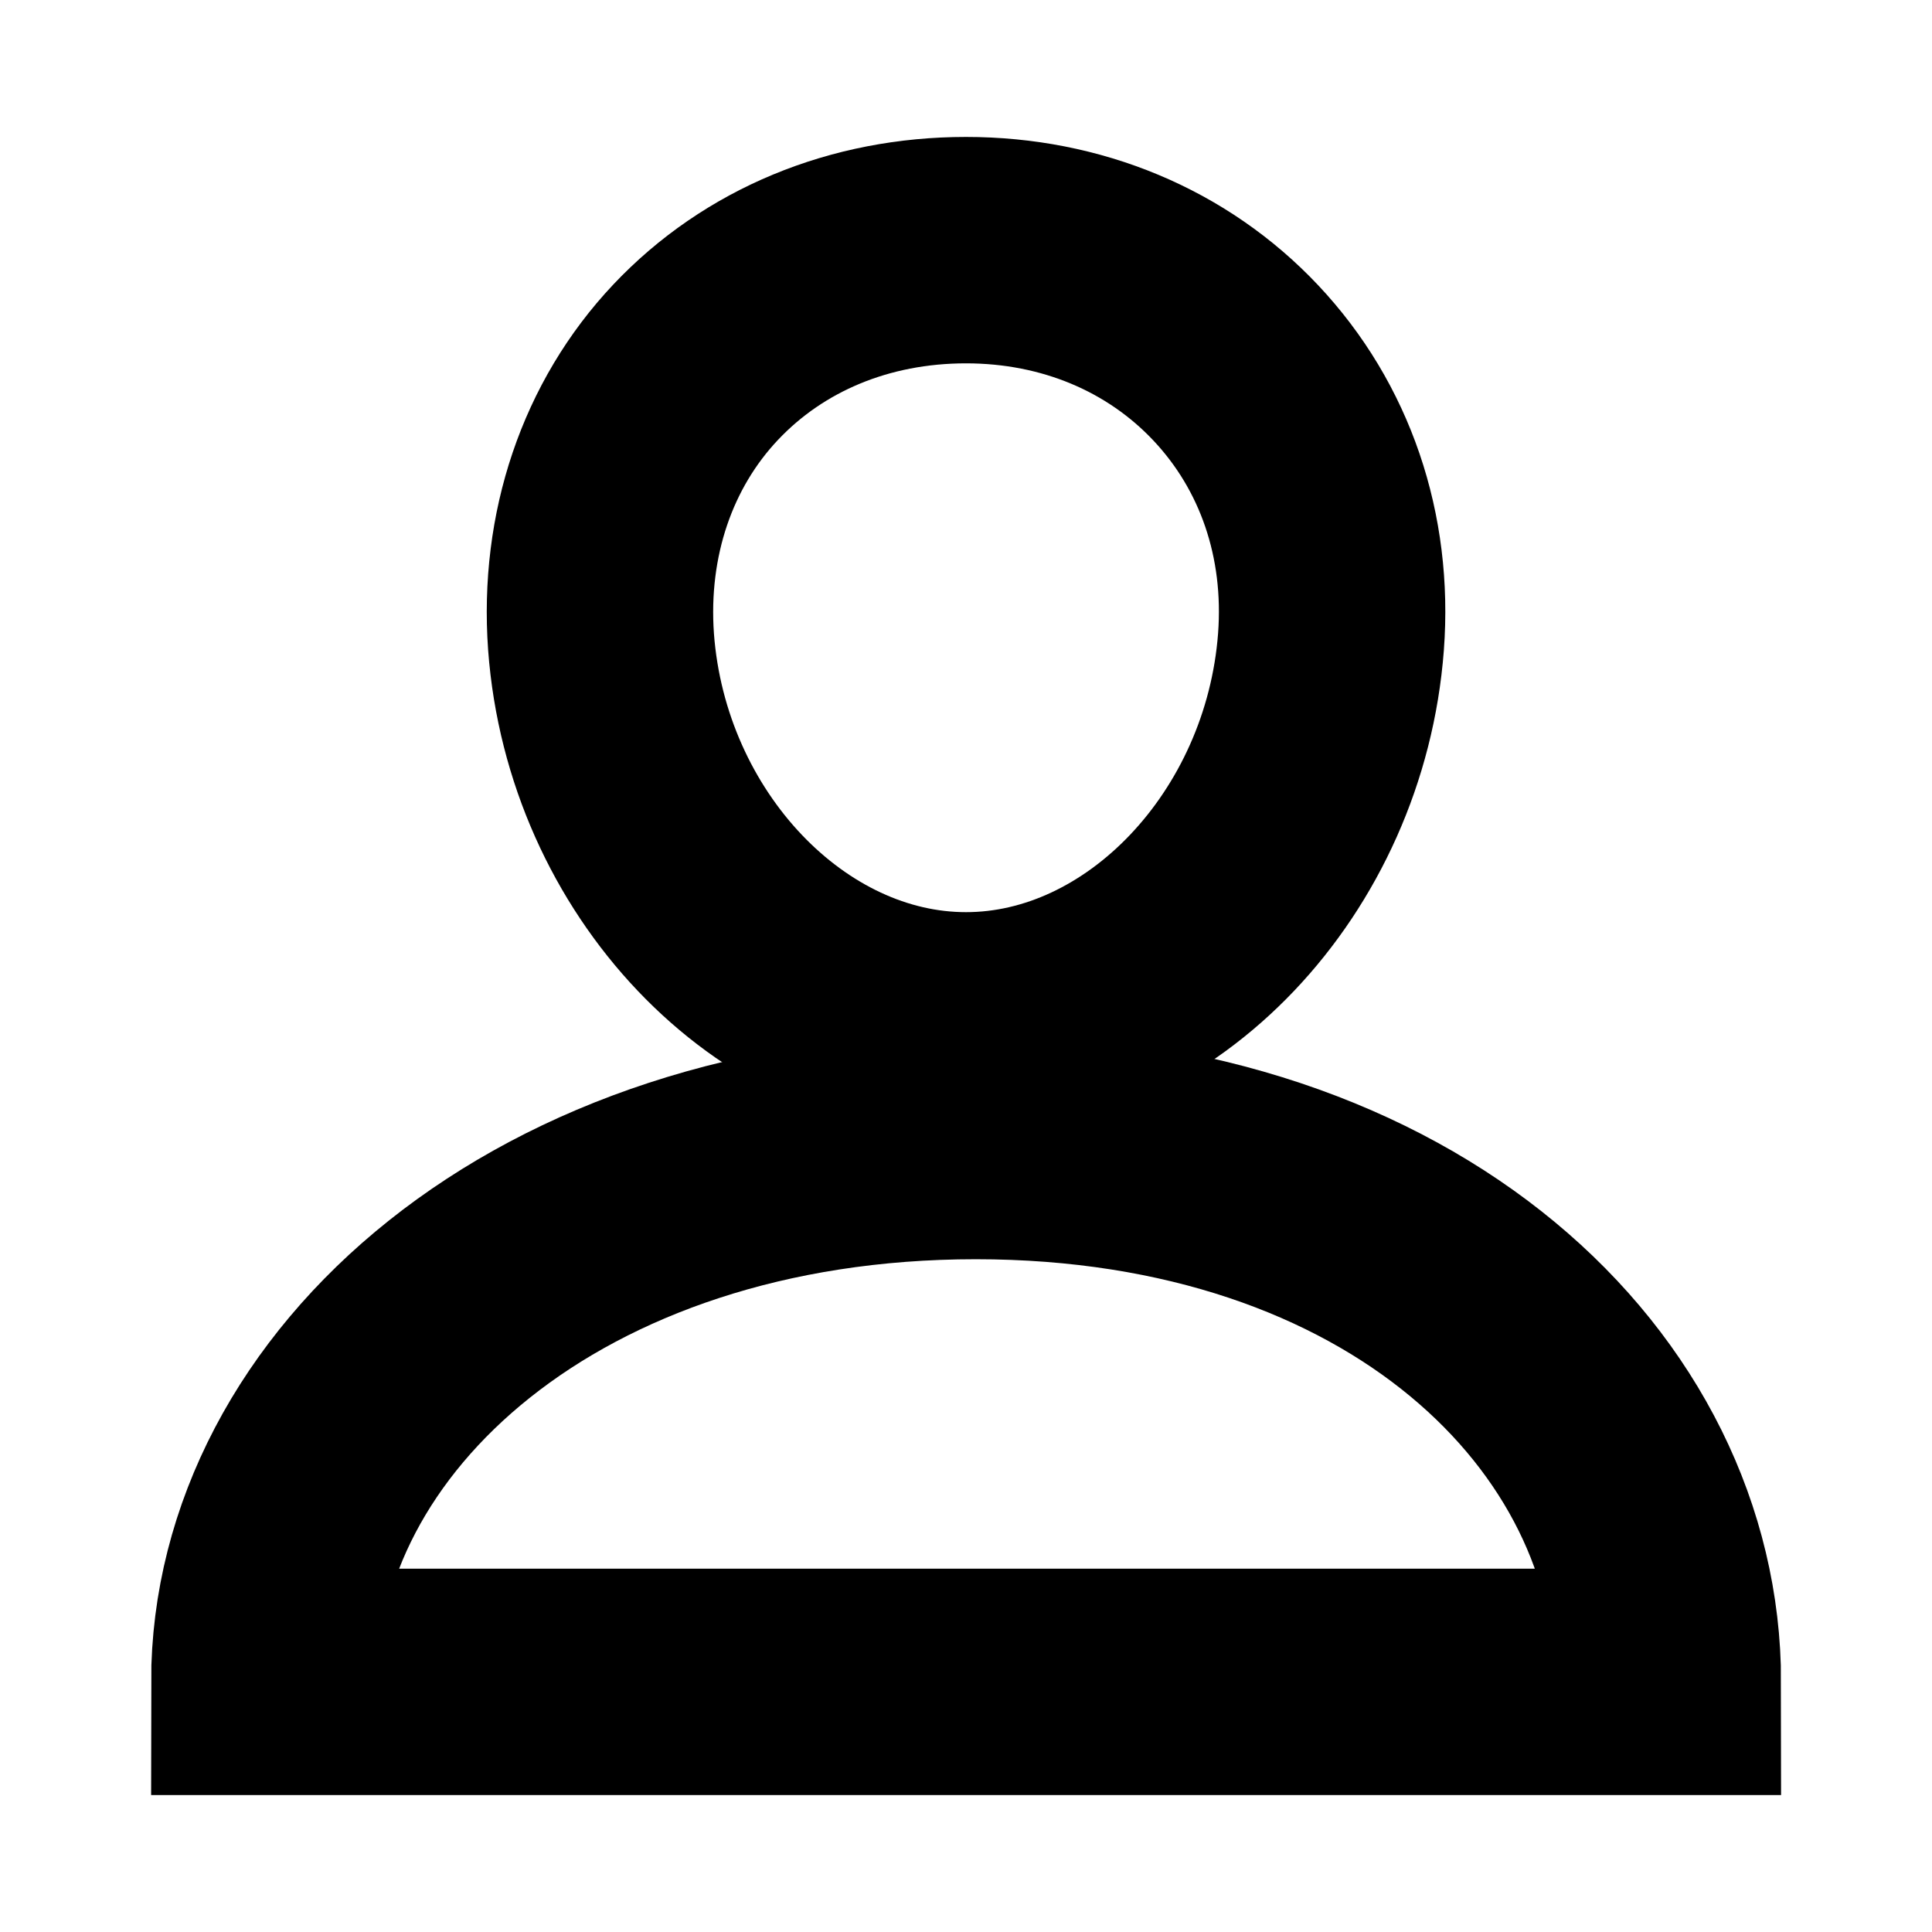
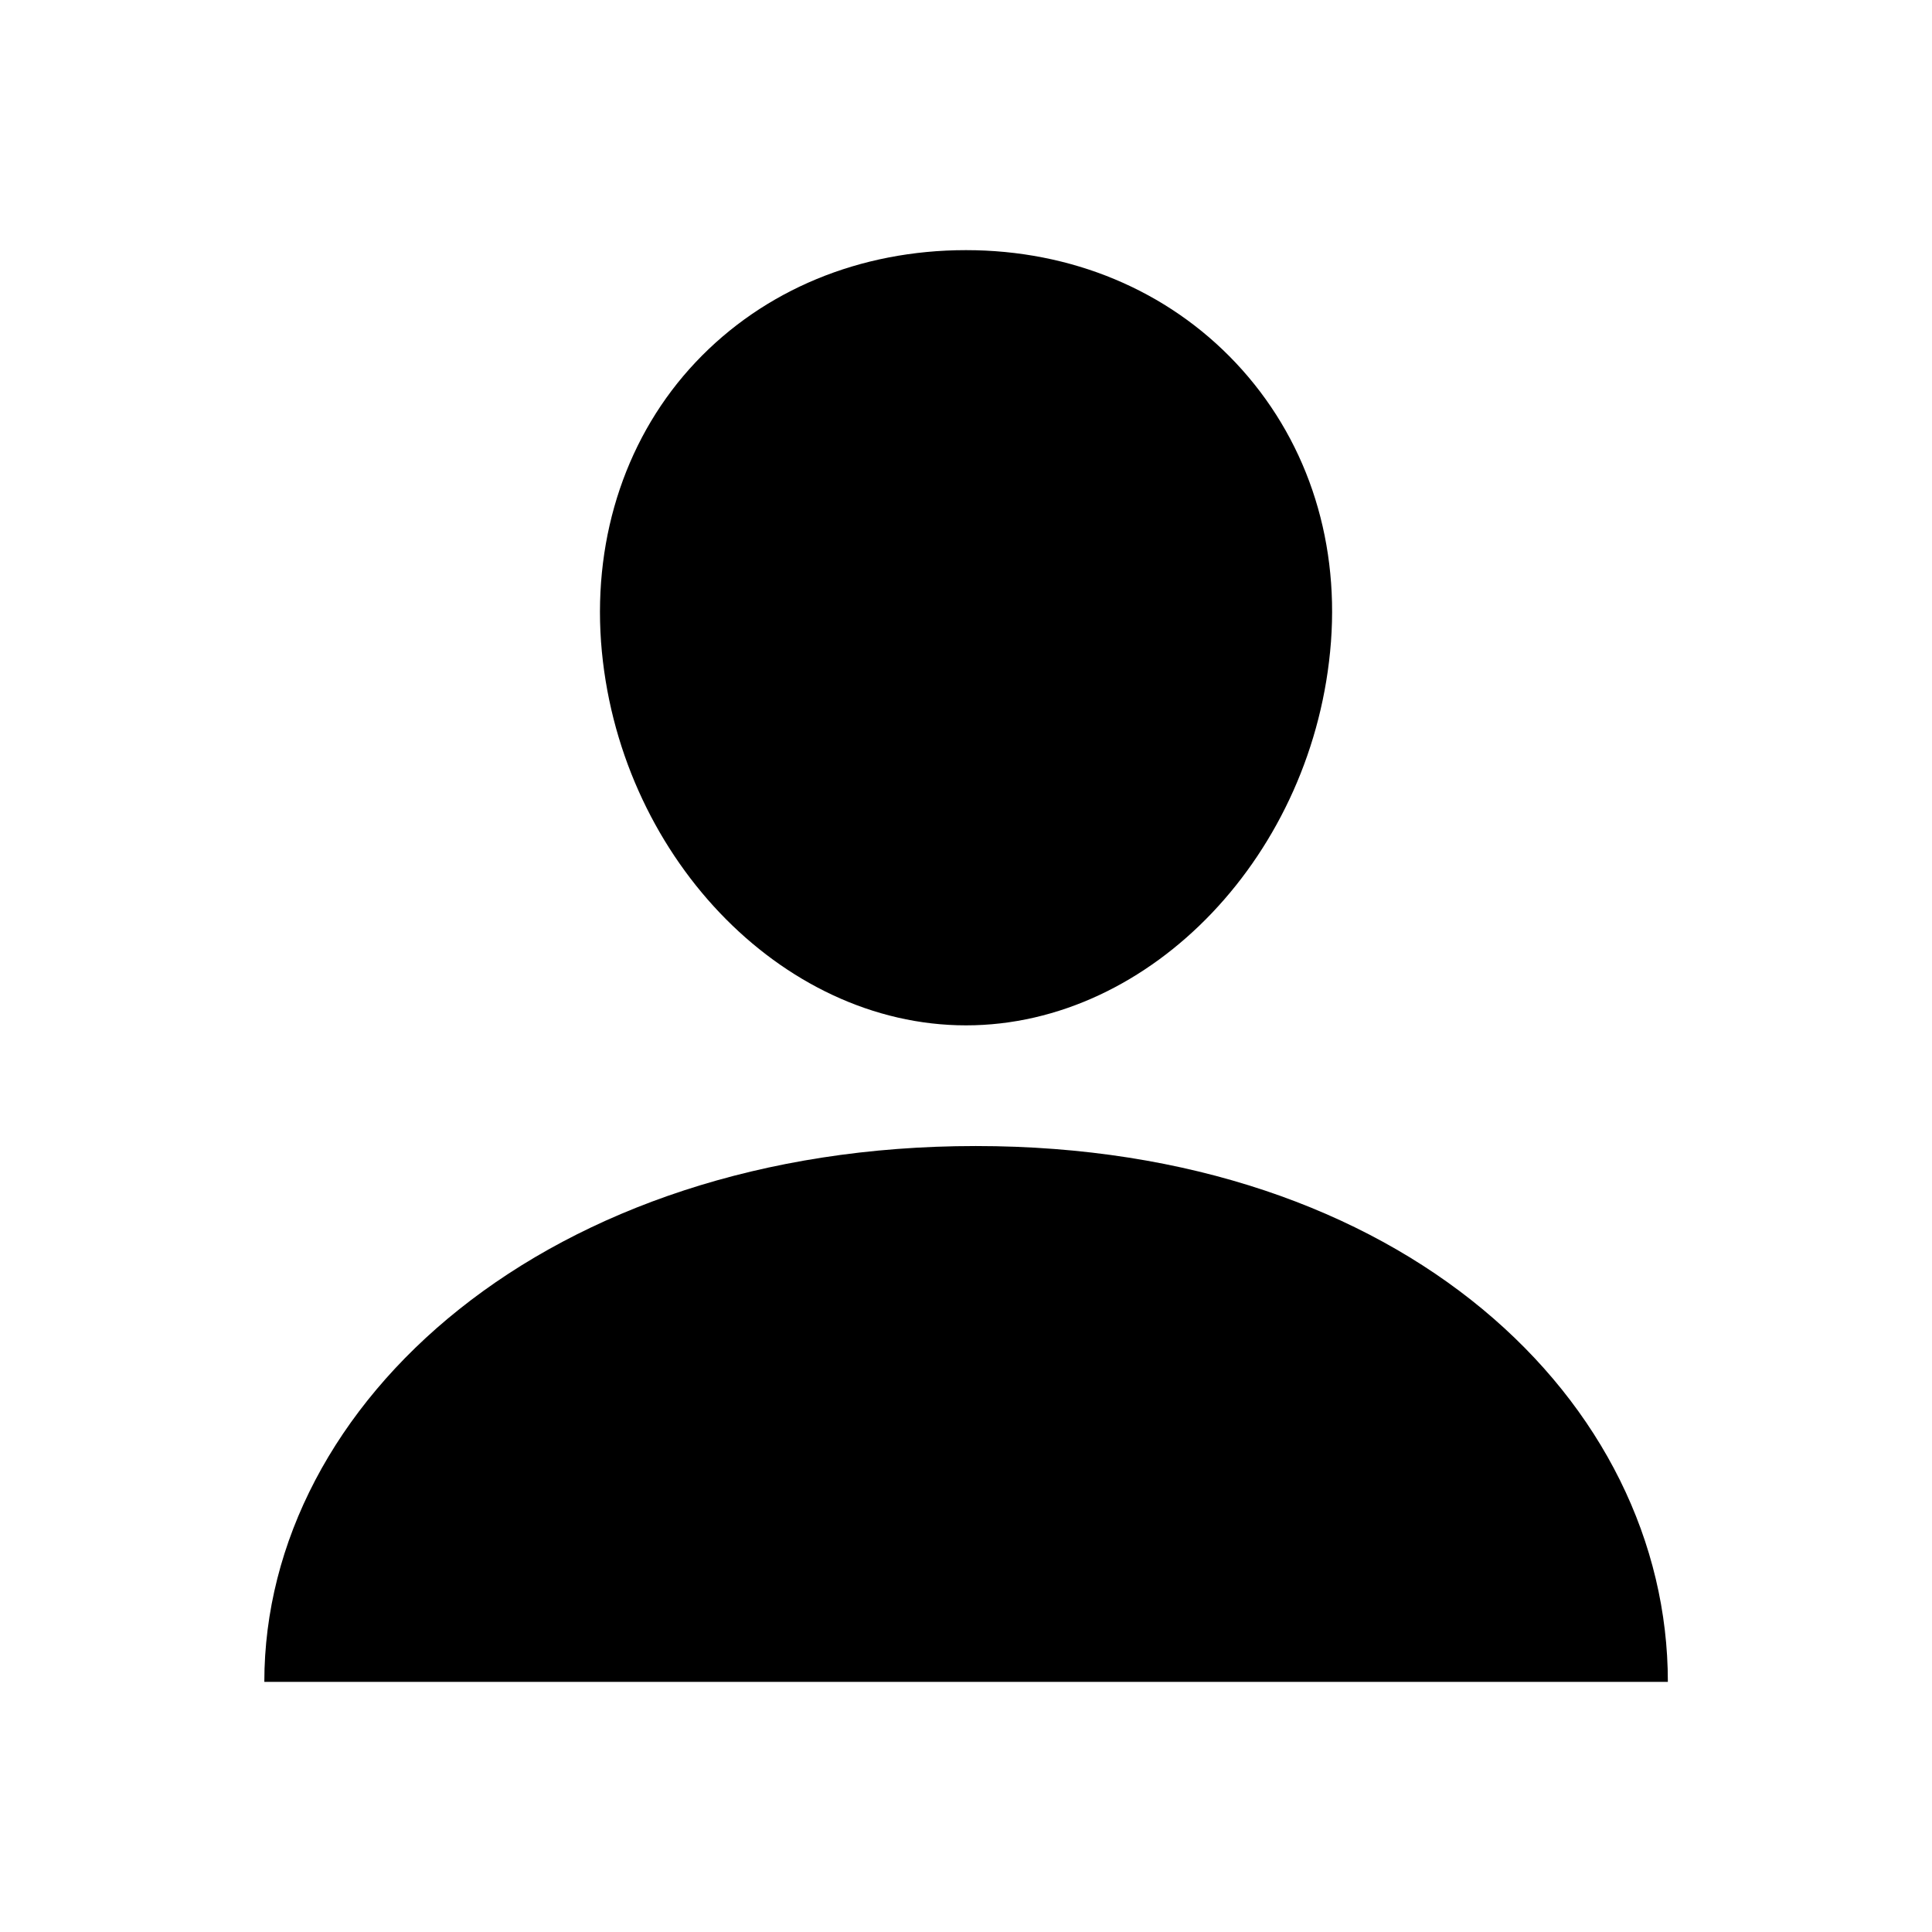
- <svg xmlns="http://www.w3.org/2000/svg" viewBox="0 0 512 512">
-   <path d="M442,445.71H70.05c0-74.08,75-142,188.54-142S442,371.63,442,445.71Z" style="fill:none;stroke:#000;stroke-miterlimit:10;stroke-width:60px" />
-   <path d="M256,66.29c-28.14,0-53.57,10.54-71.65,29.7s-27.11,45.66-25.07,74.09c4.14,56,47.53,101.65,96.72,101.65s92.49-45.65,96.72-101.64c2.11-28.16-6.85-54.41-25.23-73.93C309.34,76.9,283.94,66.29,256,66.29Z" style="fill:none;stroke:#000;stroke-miterlimit:10;stroke-width:60px" />
+ <svg xmlns="http://www.w3.org/2000/svg" viewBox="0 0 512 512" stroke="context-fill" stroke-opacity="context-fill-opacity">
+   <path d="M442,445.71H70.05c0-74.08,75-142,188.54-142S442,371.63,442,445.71Z" style="stroke-miterlimit:10;stroke-width:60px" />
+   <path d="M256,66.29c-28.14,0-53.57,10.54-71.65,29.7s-27.11,45.66-25.07,74.09c4.14,56,47.53,101.65,96.72,101.65s92.49-45.65,96.72-101.64c2.11-28.16-6.85-54.41-25.23-73.93C309.34,76.9,283.94,66.29,256,66.29Z" style="stroke-miterlimit:10;stroke-width:60px" />
</svg>
